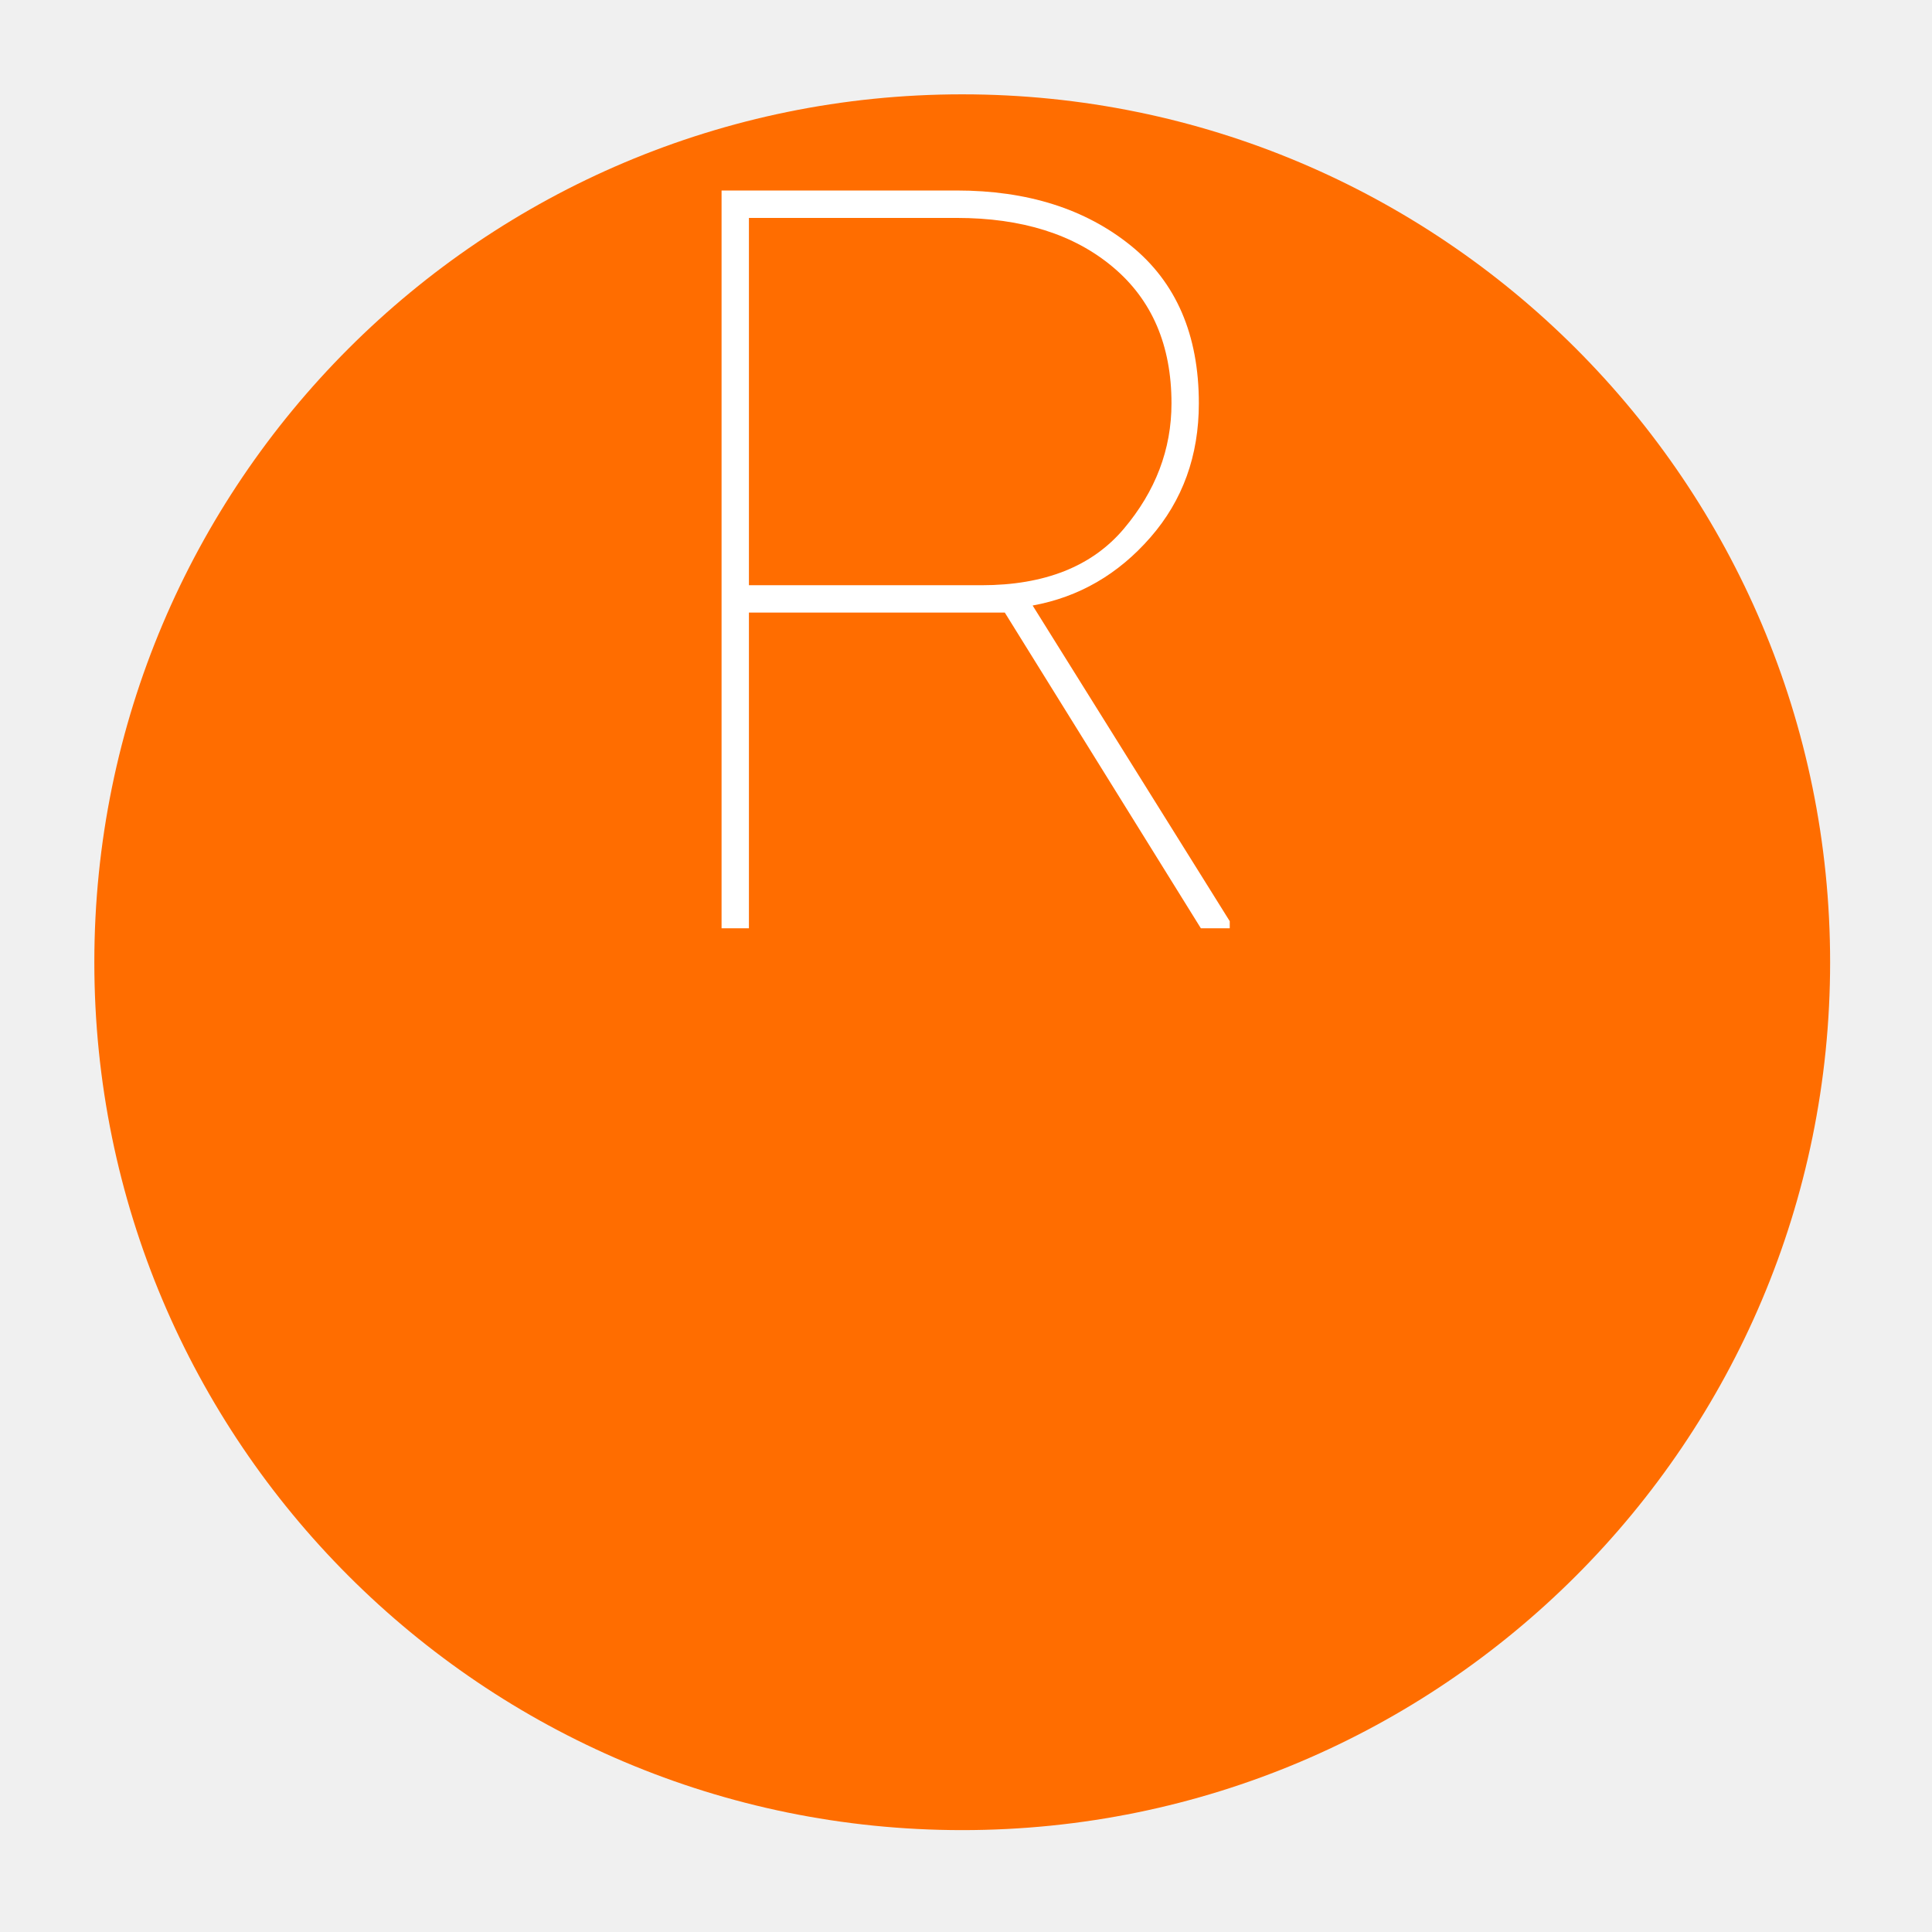
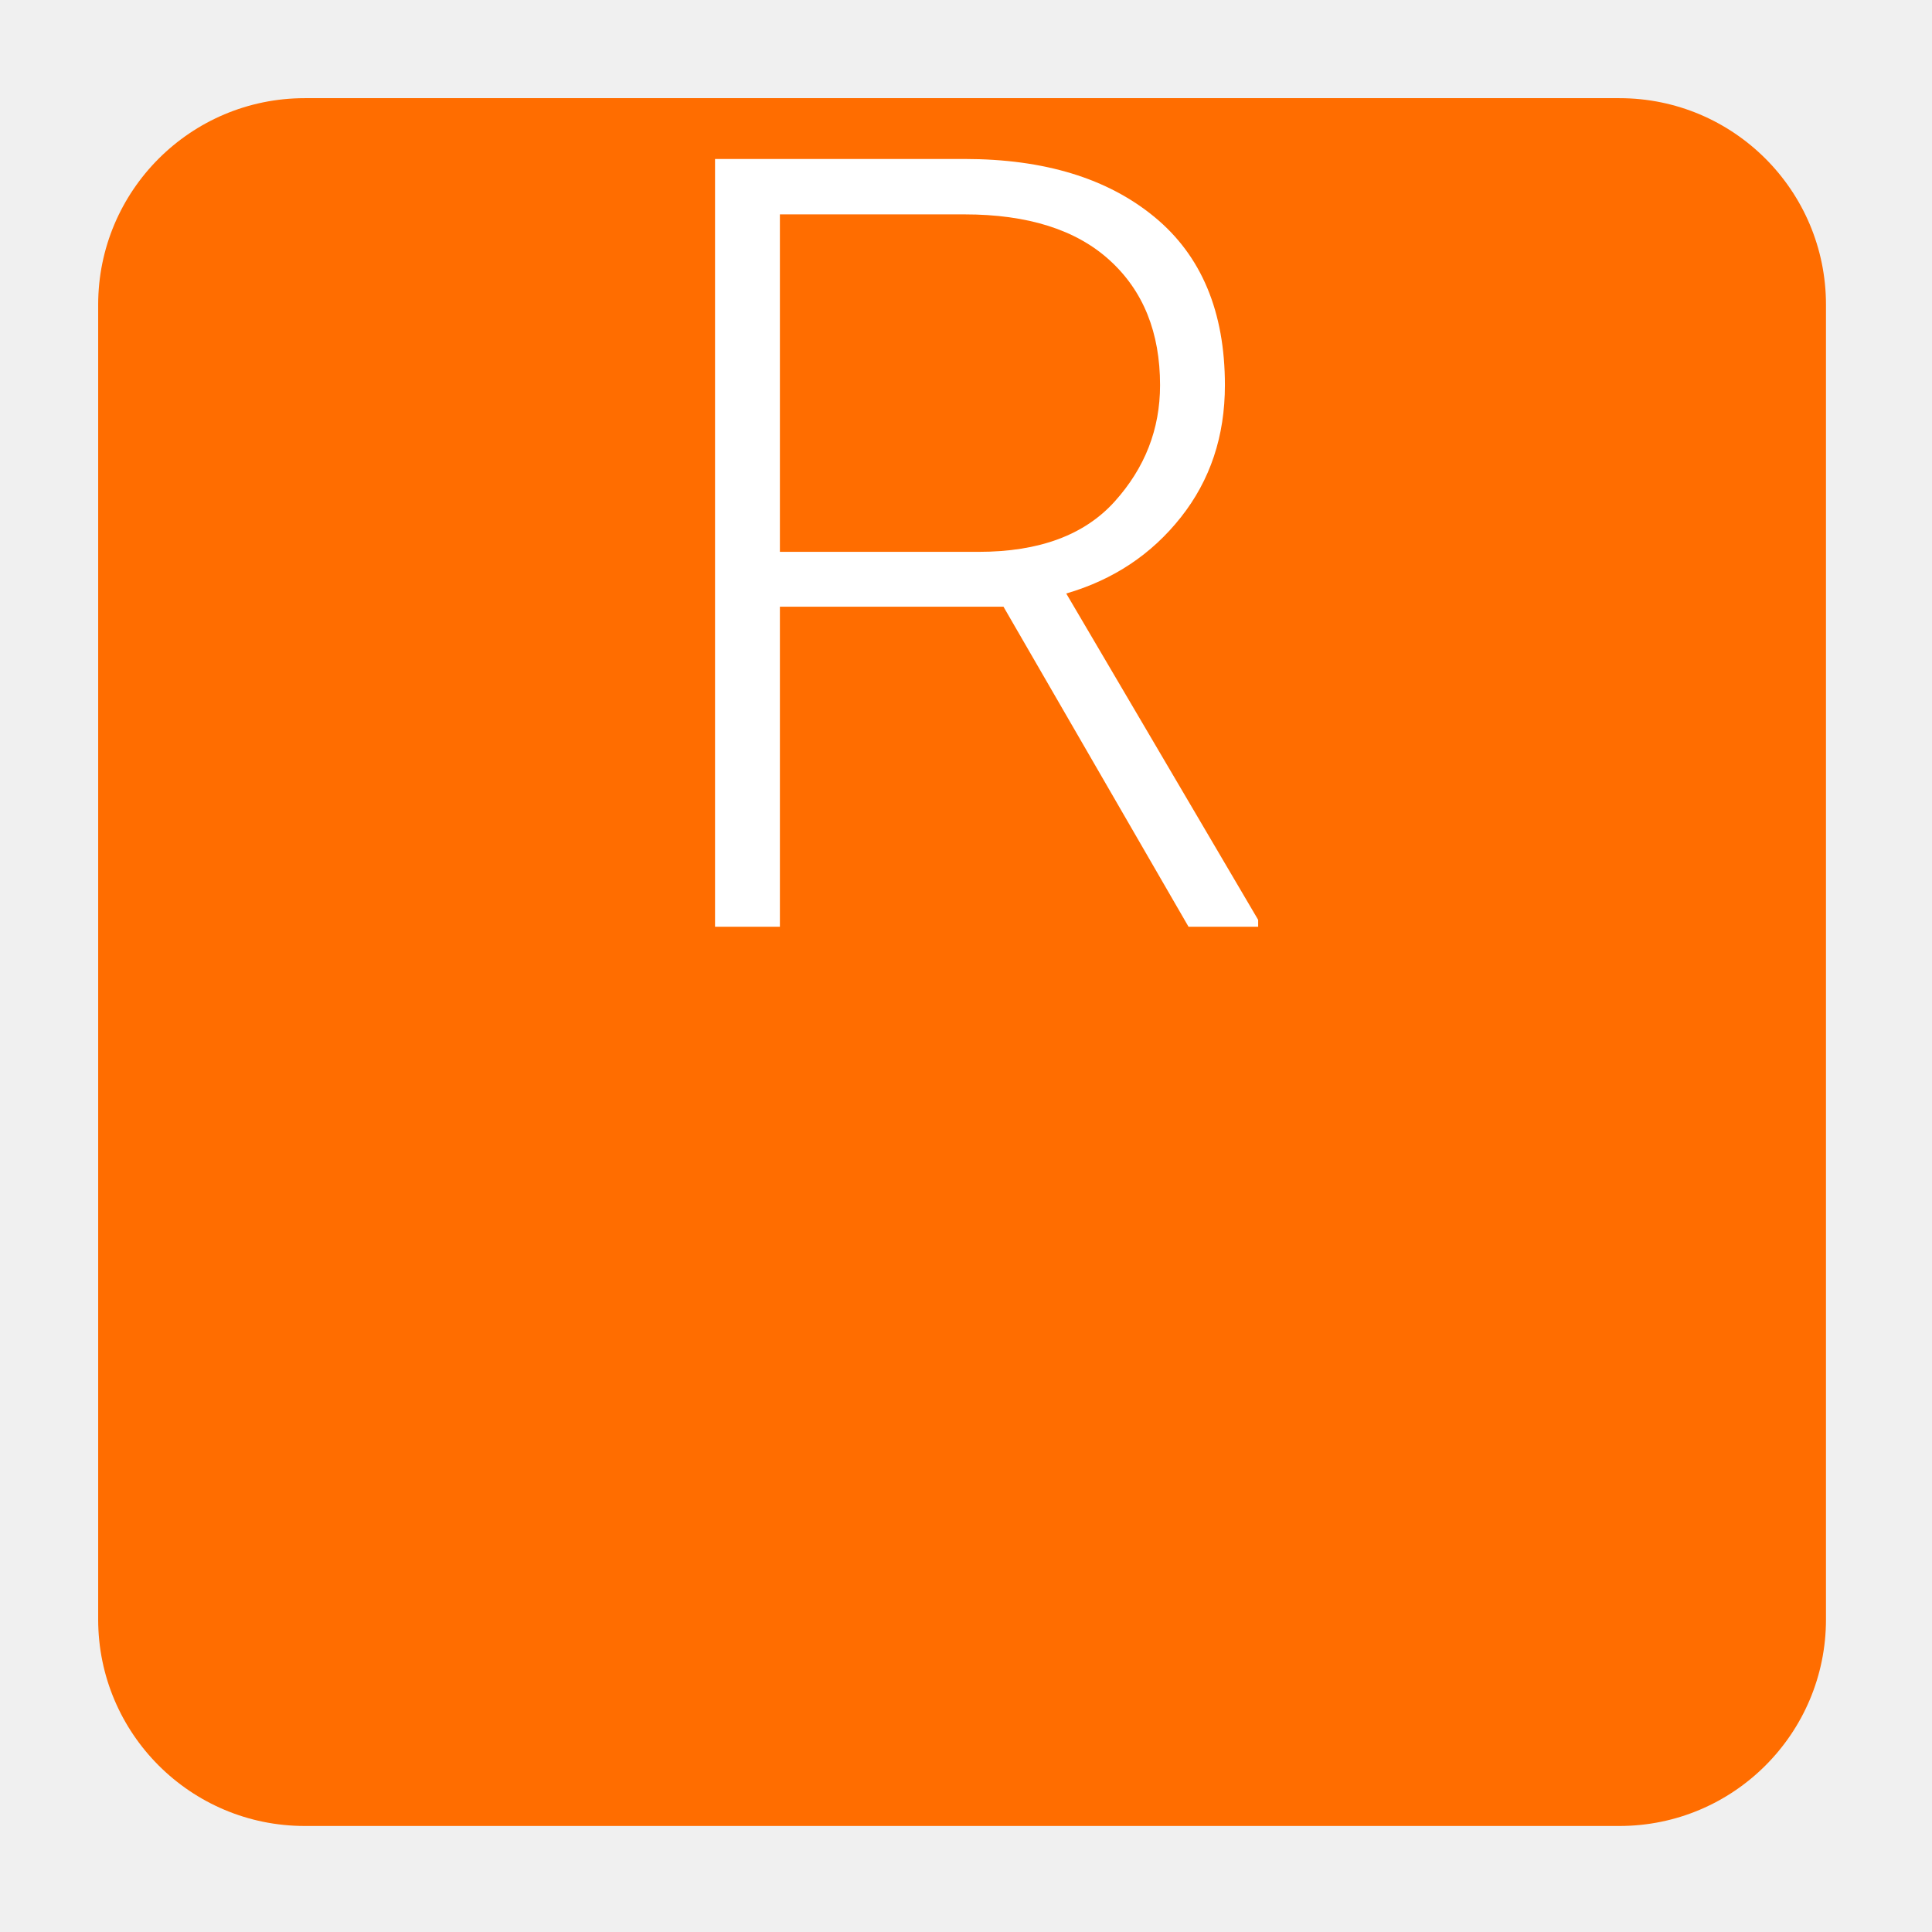
- <svg xmlns="http://www.w3.org/2000/svg" width="532" height="532" viewBox="0 0 512 512">
-   <circle cx="255" cy="255" r="230" fill="#ff6d00" />
-   <text x="255" y="246" alignment-baseline="central" text-anchor="middle" fill="#fff" font-size="275" font-weight="100" font-family="Roboto">R</text>
+ <svg xmlns="http://www.w3.org/2000/svg" width="512" height="512" viewBox="0 0 492 492">
+   <rect ry="52.601" y="25" x="25" height="440" width="440" fill="#ff6d00" stroke="none" stroke-width="1.357" />
+   <text fill="#ffffff" text-anchor="middle" font-family="Roboto" font-weight="300" font-size="275" alignment-baseline="central" y="236" x="245">R</text>
</svg>
